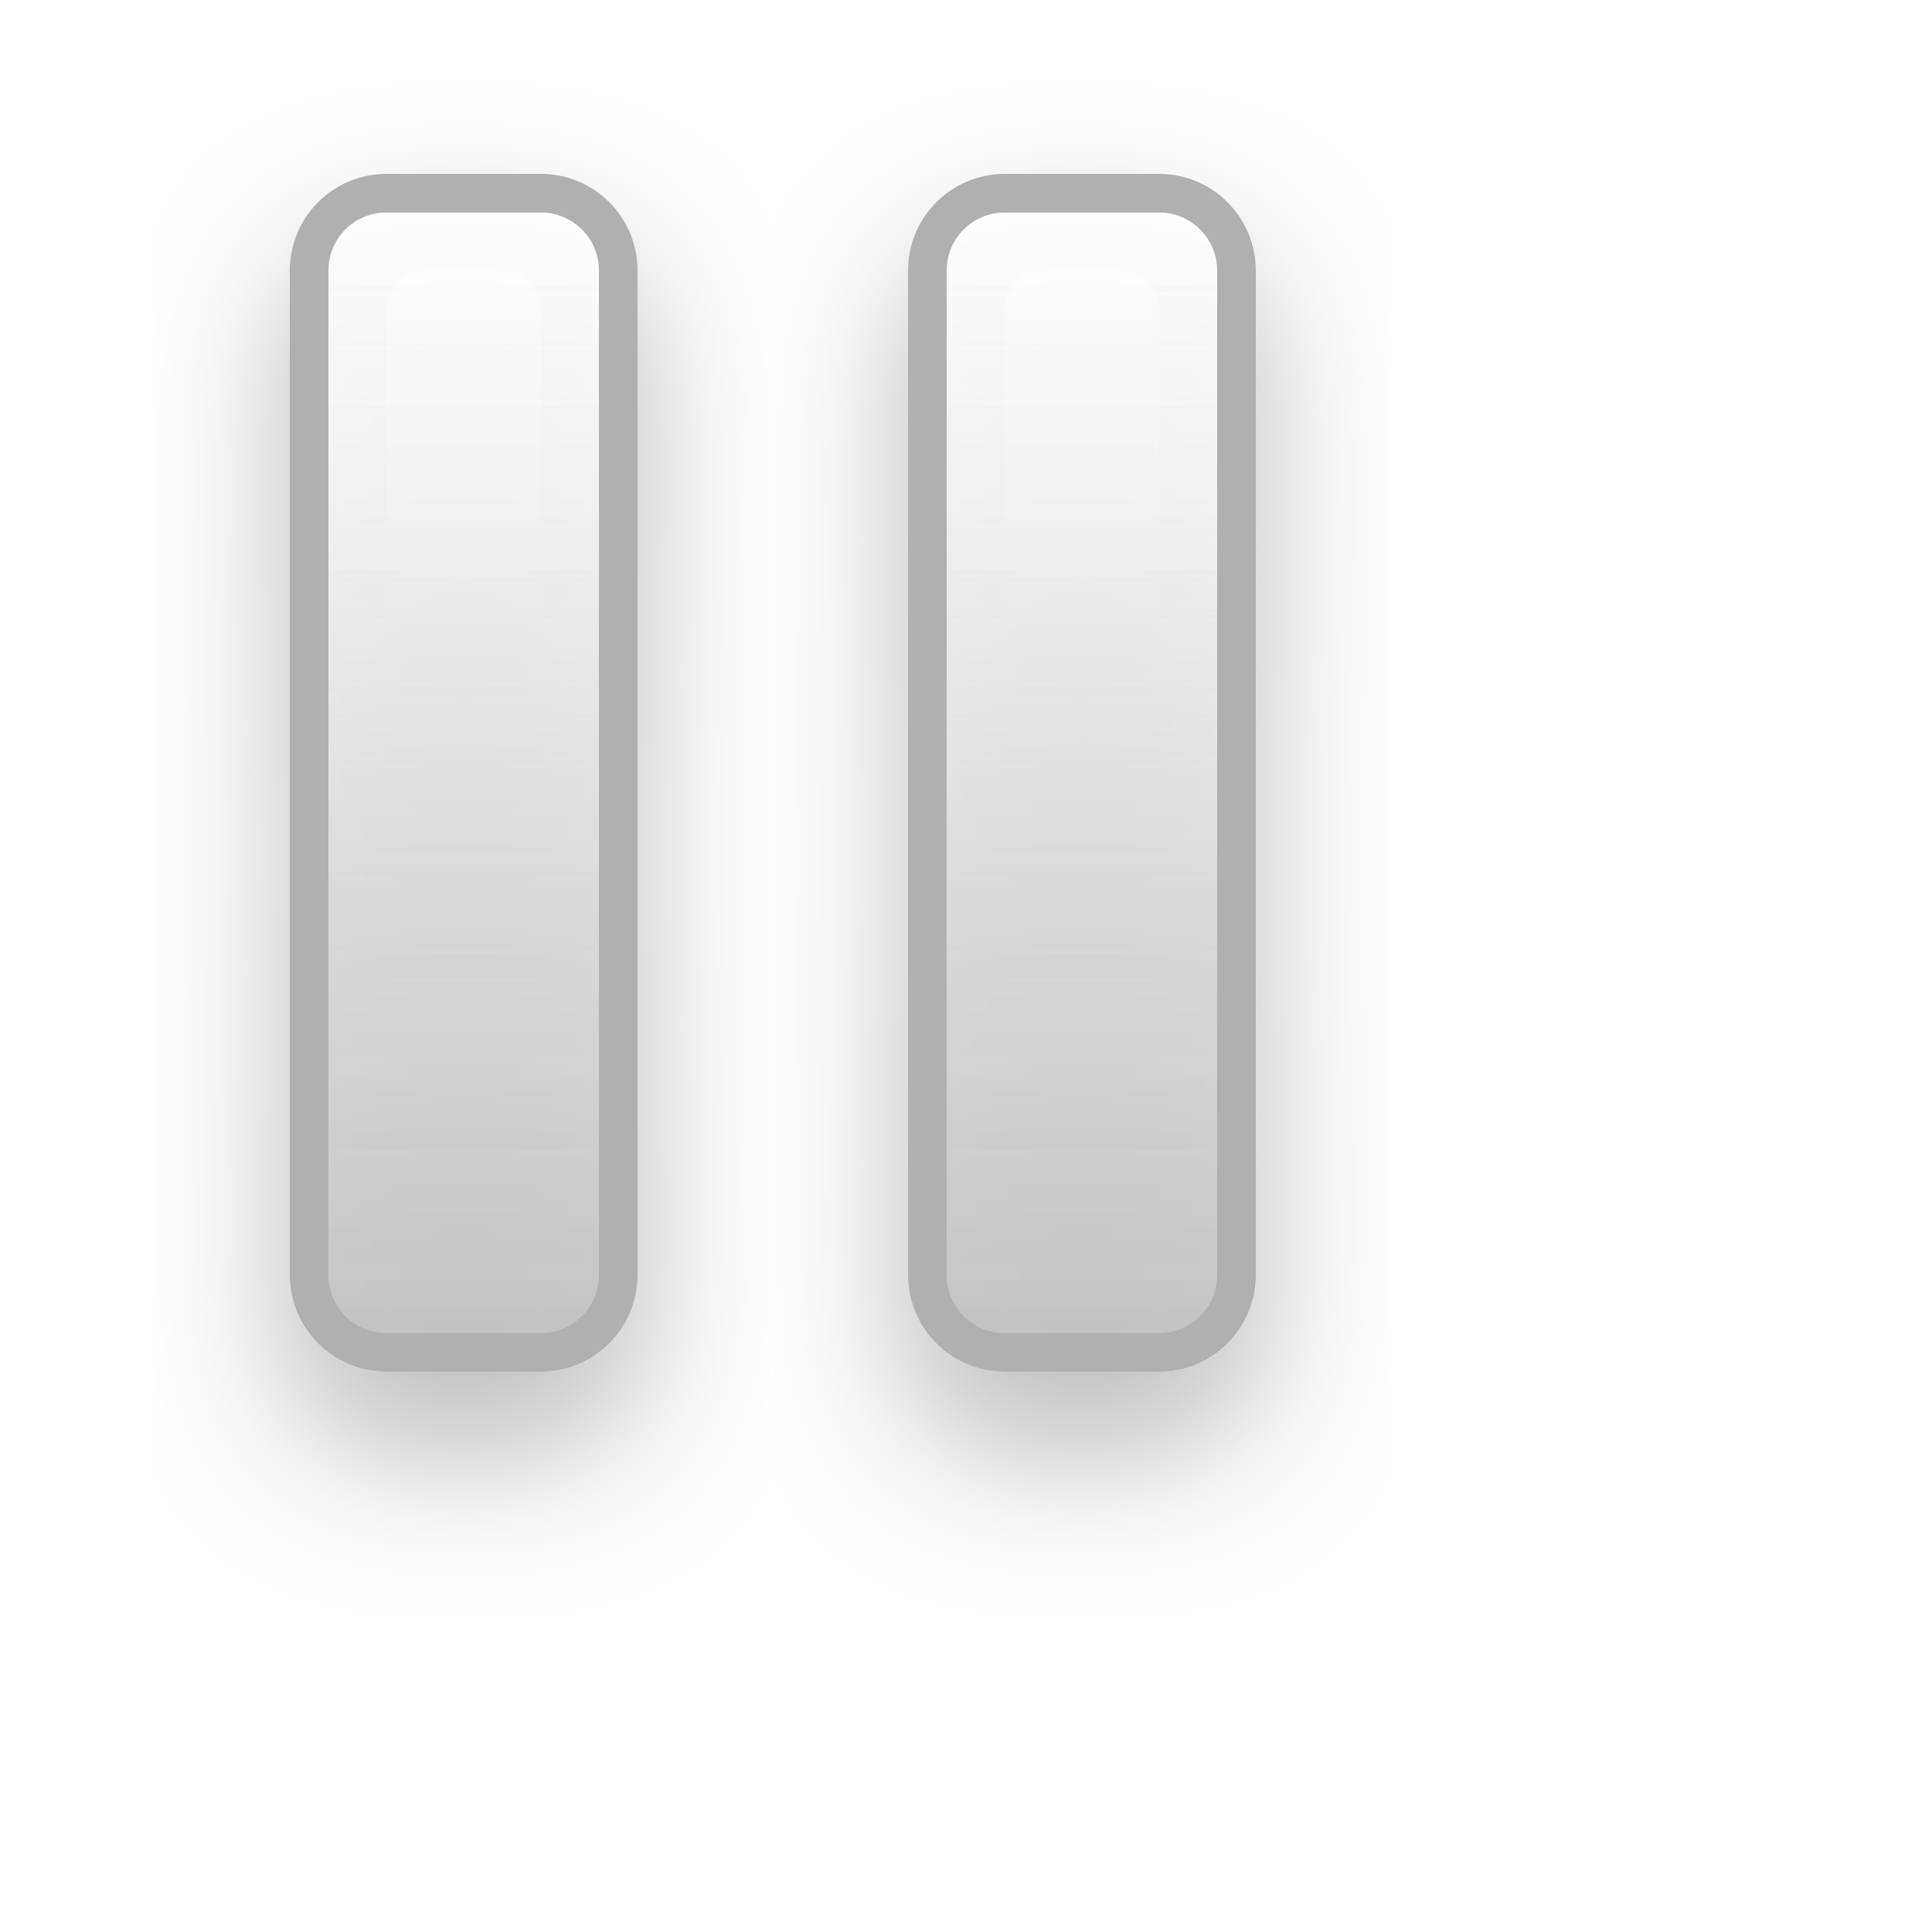
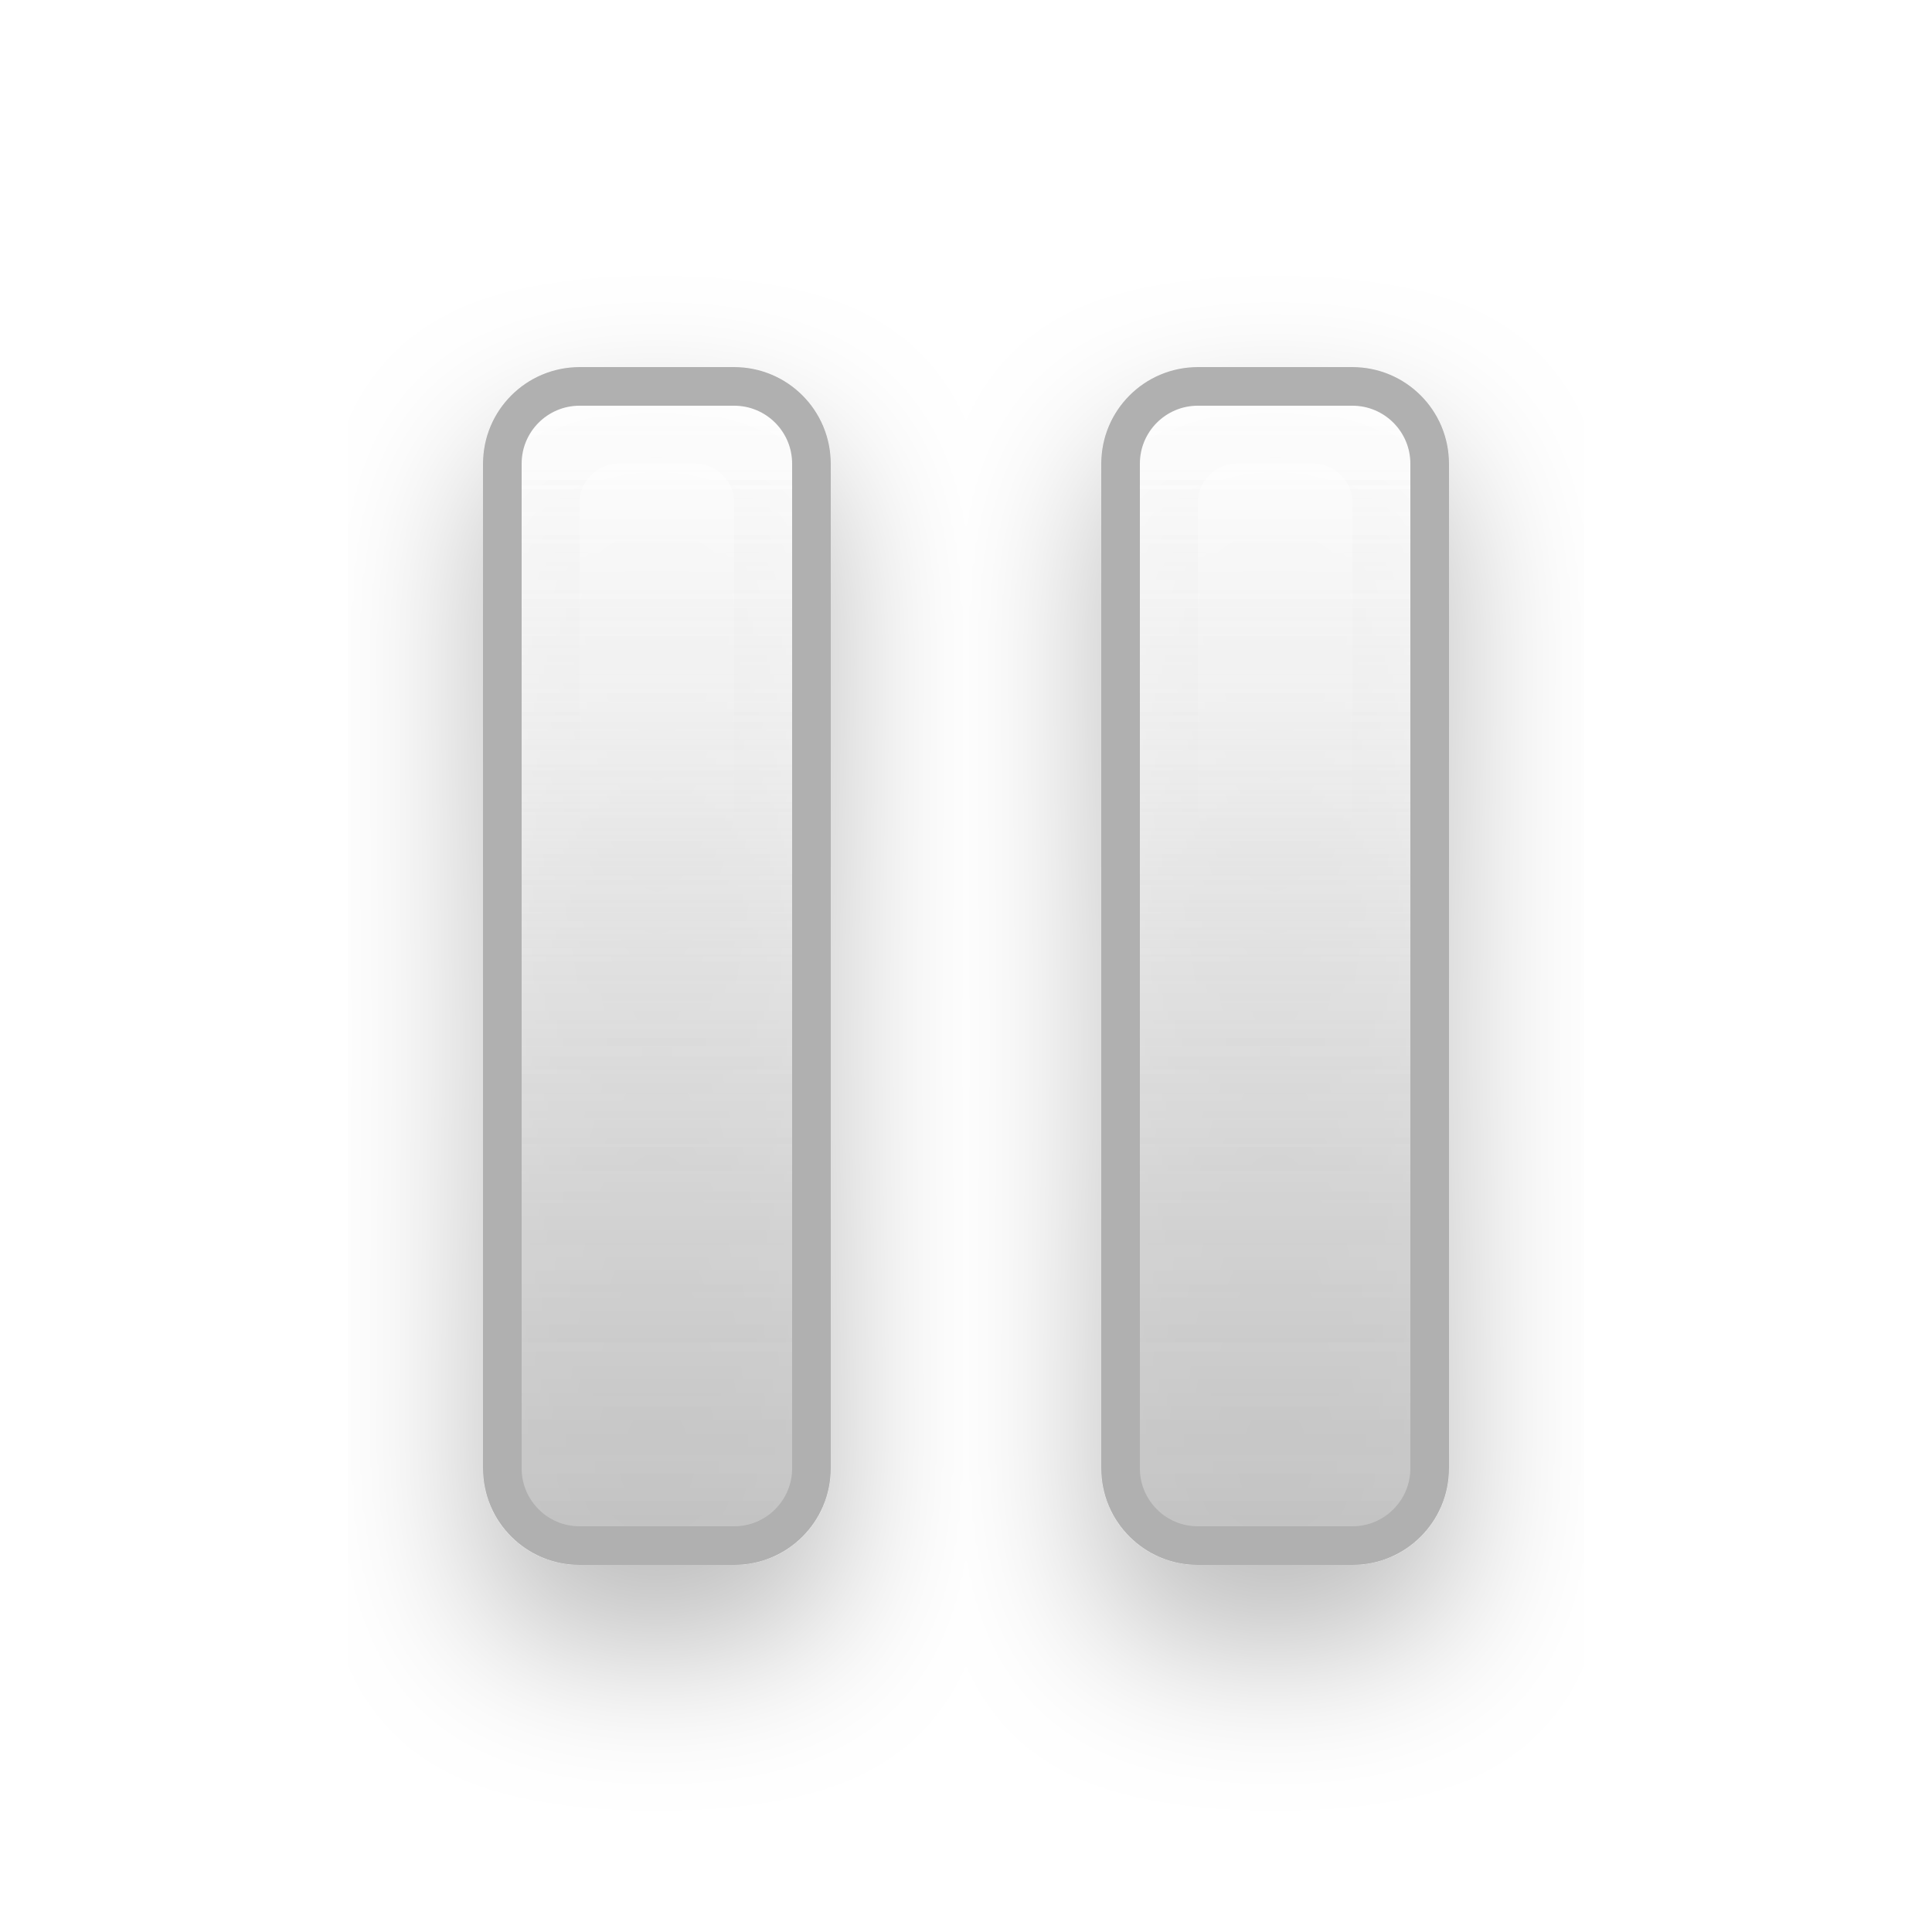
<svg xmlns="http://www.w3.org/2000/svg" viewBox="0 0 50 50">
  <defs>
    <linearGradient id="glassGradient" x1="0%" y1="0%" x2="0%" y2="100%">
      <stop offset="0%" style="stop-color:#ffffff;stop-opacity:0.9" />
      <stop offset="30%" style="stop-color:#f0f0f0;stop-opacity:0.8" />
      <stop offset="50%" style="stop-color:#e0e0e0;stop-opacity:0.7" />
      <stop offset="70%" style="stop-color:#d0d0d0;stop-opacity:0.8" />
      <stop offset="100%" style="stop-color:#c0c0c0;stop-opacity:0.9" />
    </linearGradient>
    <linearGradient id="highlight" x1="0%" y1="0%" x2="0%" y2="100%">
      <stop offset="0%" style="stop-color:#ffffff;stop-opacity:0.8" />
      <stop offset="40%" style="stop-color:#ffffff;stop-opacity:0.3" />
      <stop offset="100%" style="stop-color:#ffffff;stop-opacity:0" />
    </linearGradient>
    <filter id="dropShadow" x="-50%" y="-50%" width="200%" height="200%">
      <feGaussianBlur in="SourceAlpha" stdDeviation="2" />
      <feOffset dx="0" dy="2" result="offsetblur" />
      <feFlood flood-color="#000000" flood-opacity="0.3" />
      <feComposite in2="offsetblur" operator="in" />
      <feMerge>
        <feMergeNode />
        <feMergeNode in="SourceGraphic" />
      </feMerge>
    </filter>
  </defs>
-   <rect x="8" y="5" width="8" height="30" rx="2" ry="2" fill="url(#glassGradient)" stroke="#b0b0b0" stroke-width="1" filter="url(#dropShadow)" />
-   <rect x="24" y="5" width="8" height="30" rx="2" ry="2" fill="url(#glassGradient)" stroke="#b0b0b0" stroke-width="1" filter="url(#dropShadow)" />
-   <rect x="10" y="7" width="4" height="10" rx="1" ry="1" fill="url(#highlight)" opacity="0.5" />
-   <rect x="26" y="7" width="4" height="10" rx="1" ry="1" fill="url(#highlight)" opacity="0.5" />
+   <rect x="13" y="10" width="8" height="30" rx="2" ry="2" fill="url(#glassGradient)" stroke="#b0b0b0" stroke-width="1" filter="url(#dropShadow)" />
+   <rect x="29" y="10" width="8" height="30" rx="2" ry="2" fill="url(#glassGradient)" stroke="#b0b0b0" stroke-width="1" filter="url(#dropShadow)" />
+   <rect x="15" y="12" width="4" height="10" rx="1" ry="1" fill="url(#highlight)" opacity="0.5" />
+   <rect x="31" y="12" width="4" height="10" rx="1" ry="1" fill="url(#highlight)" opacity="0.5" />
</svg>
